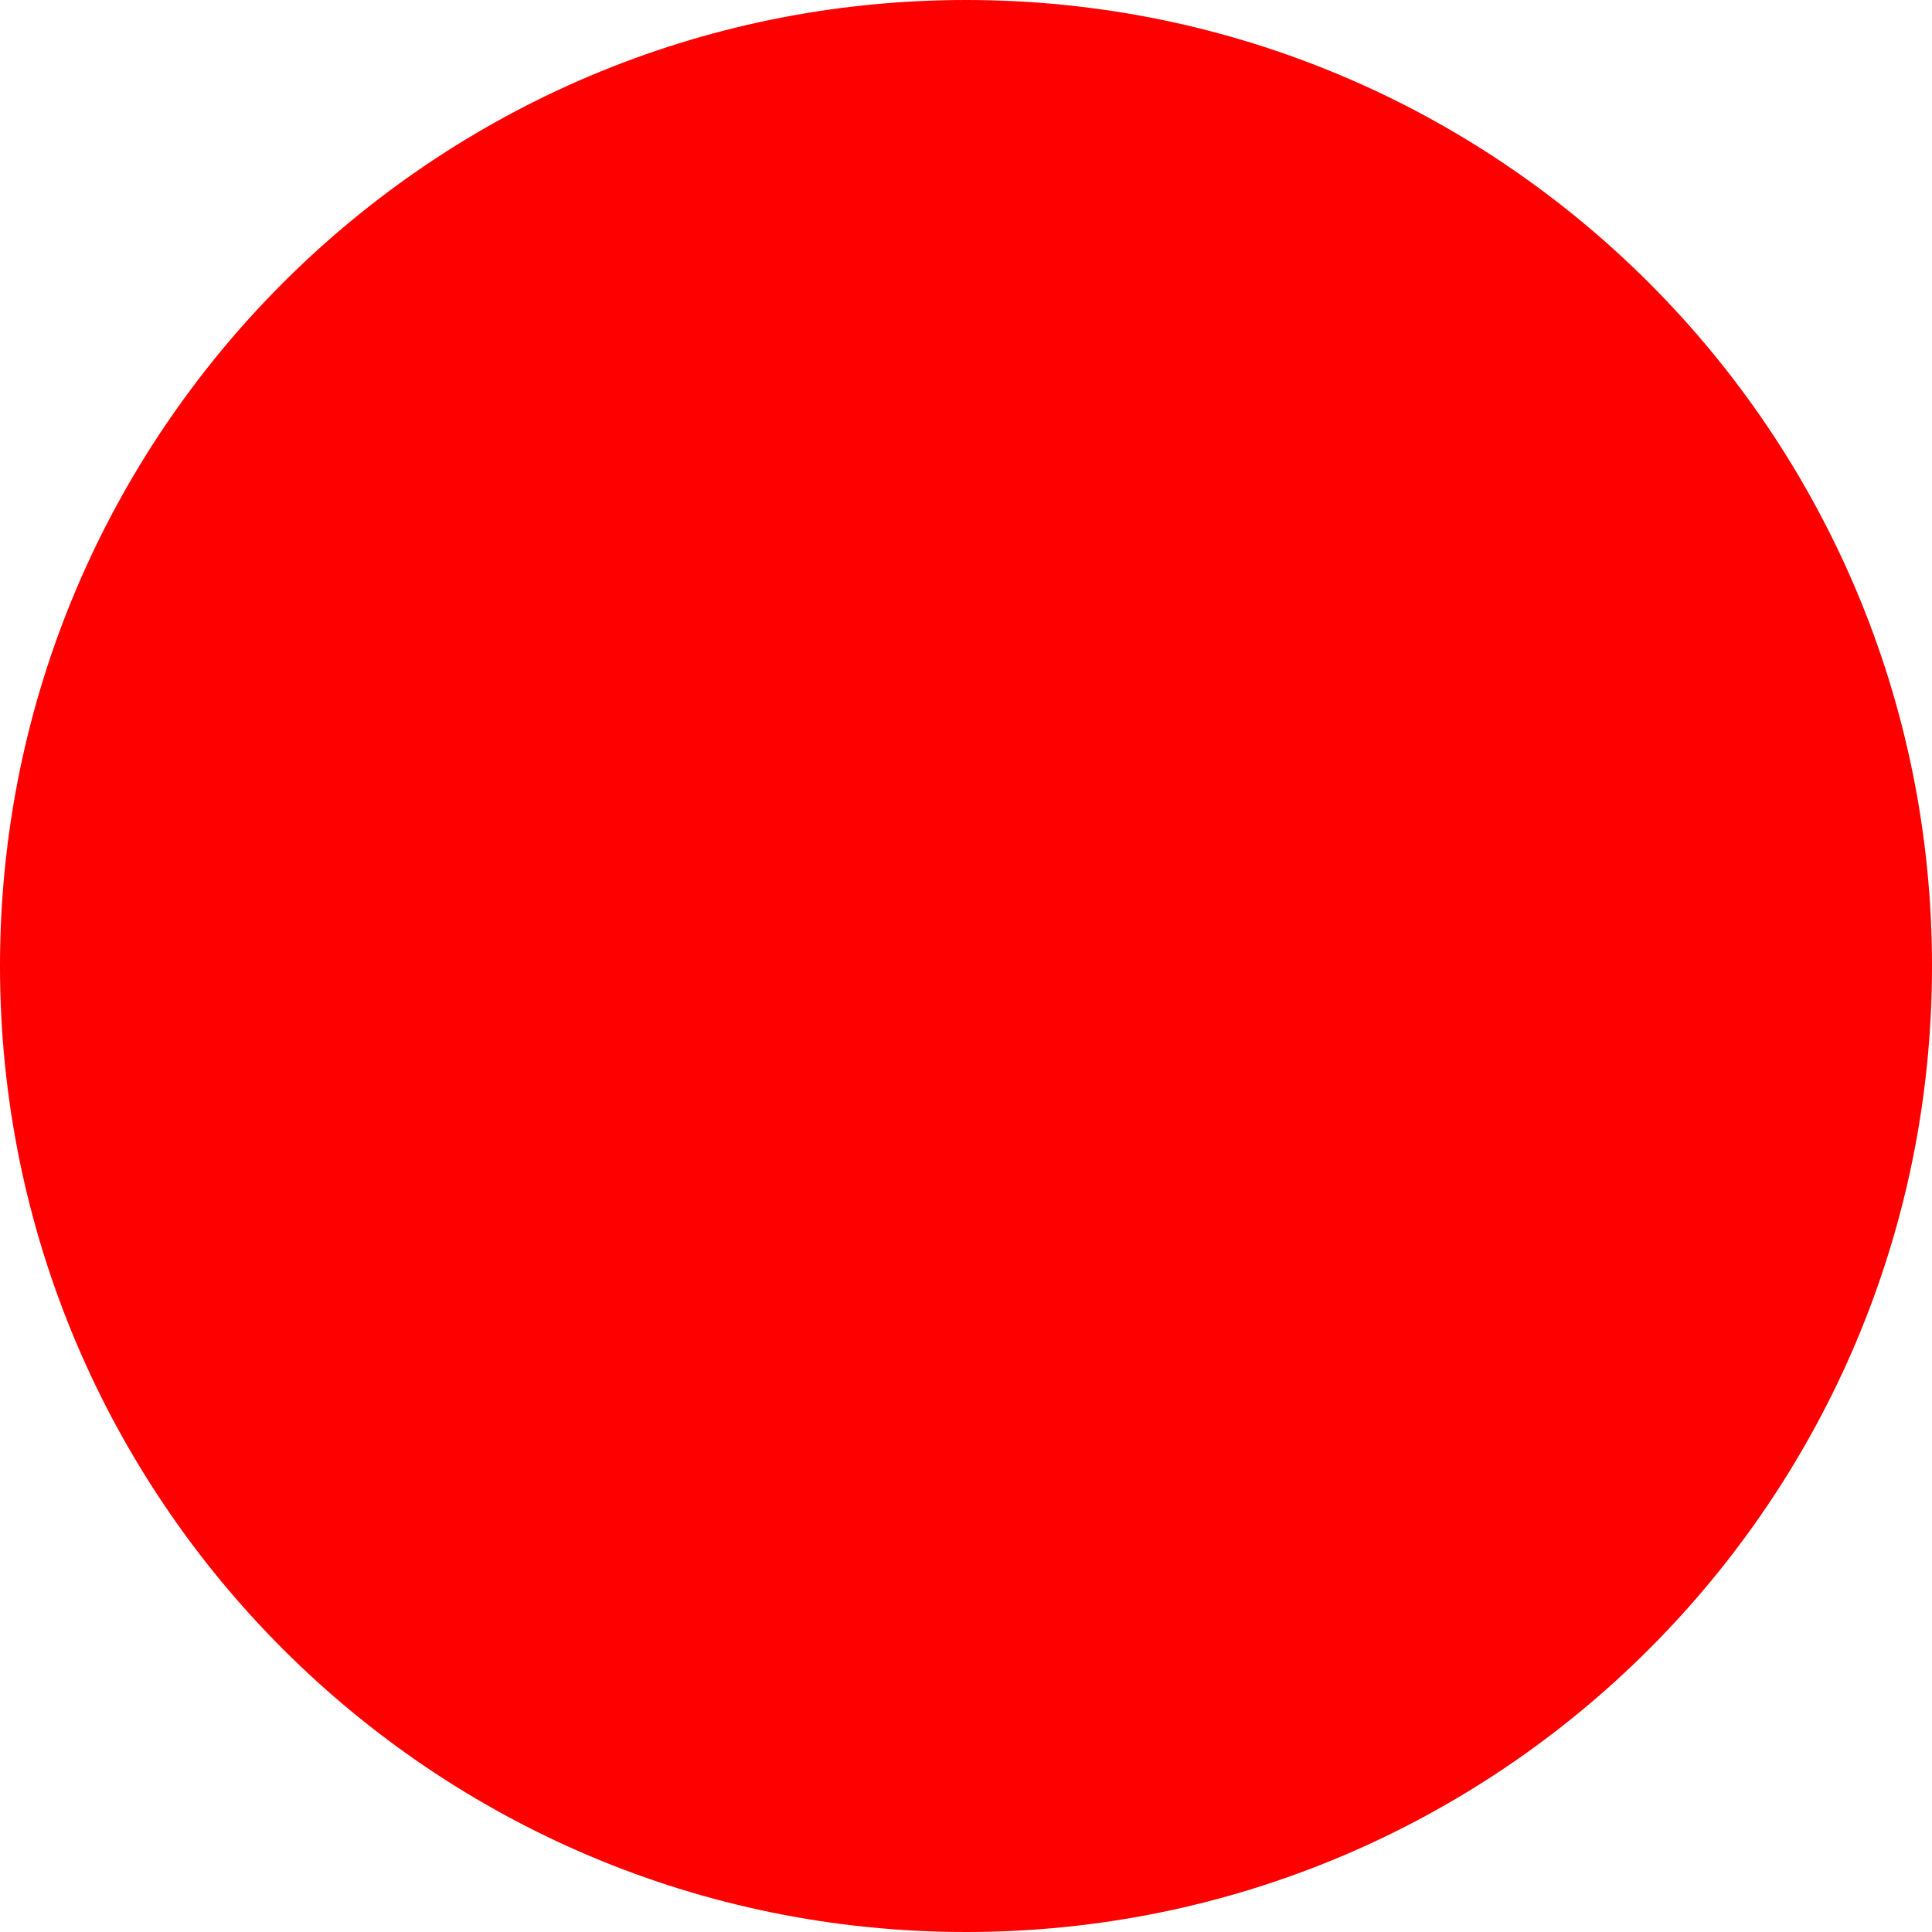
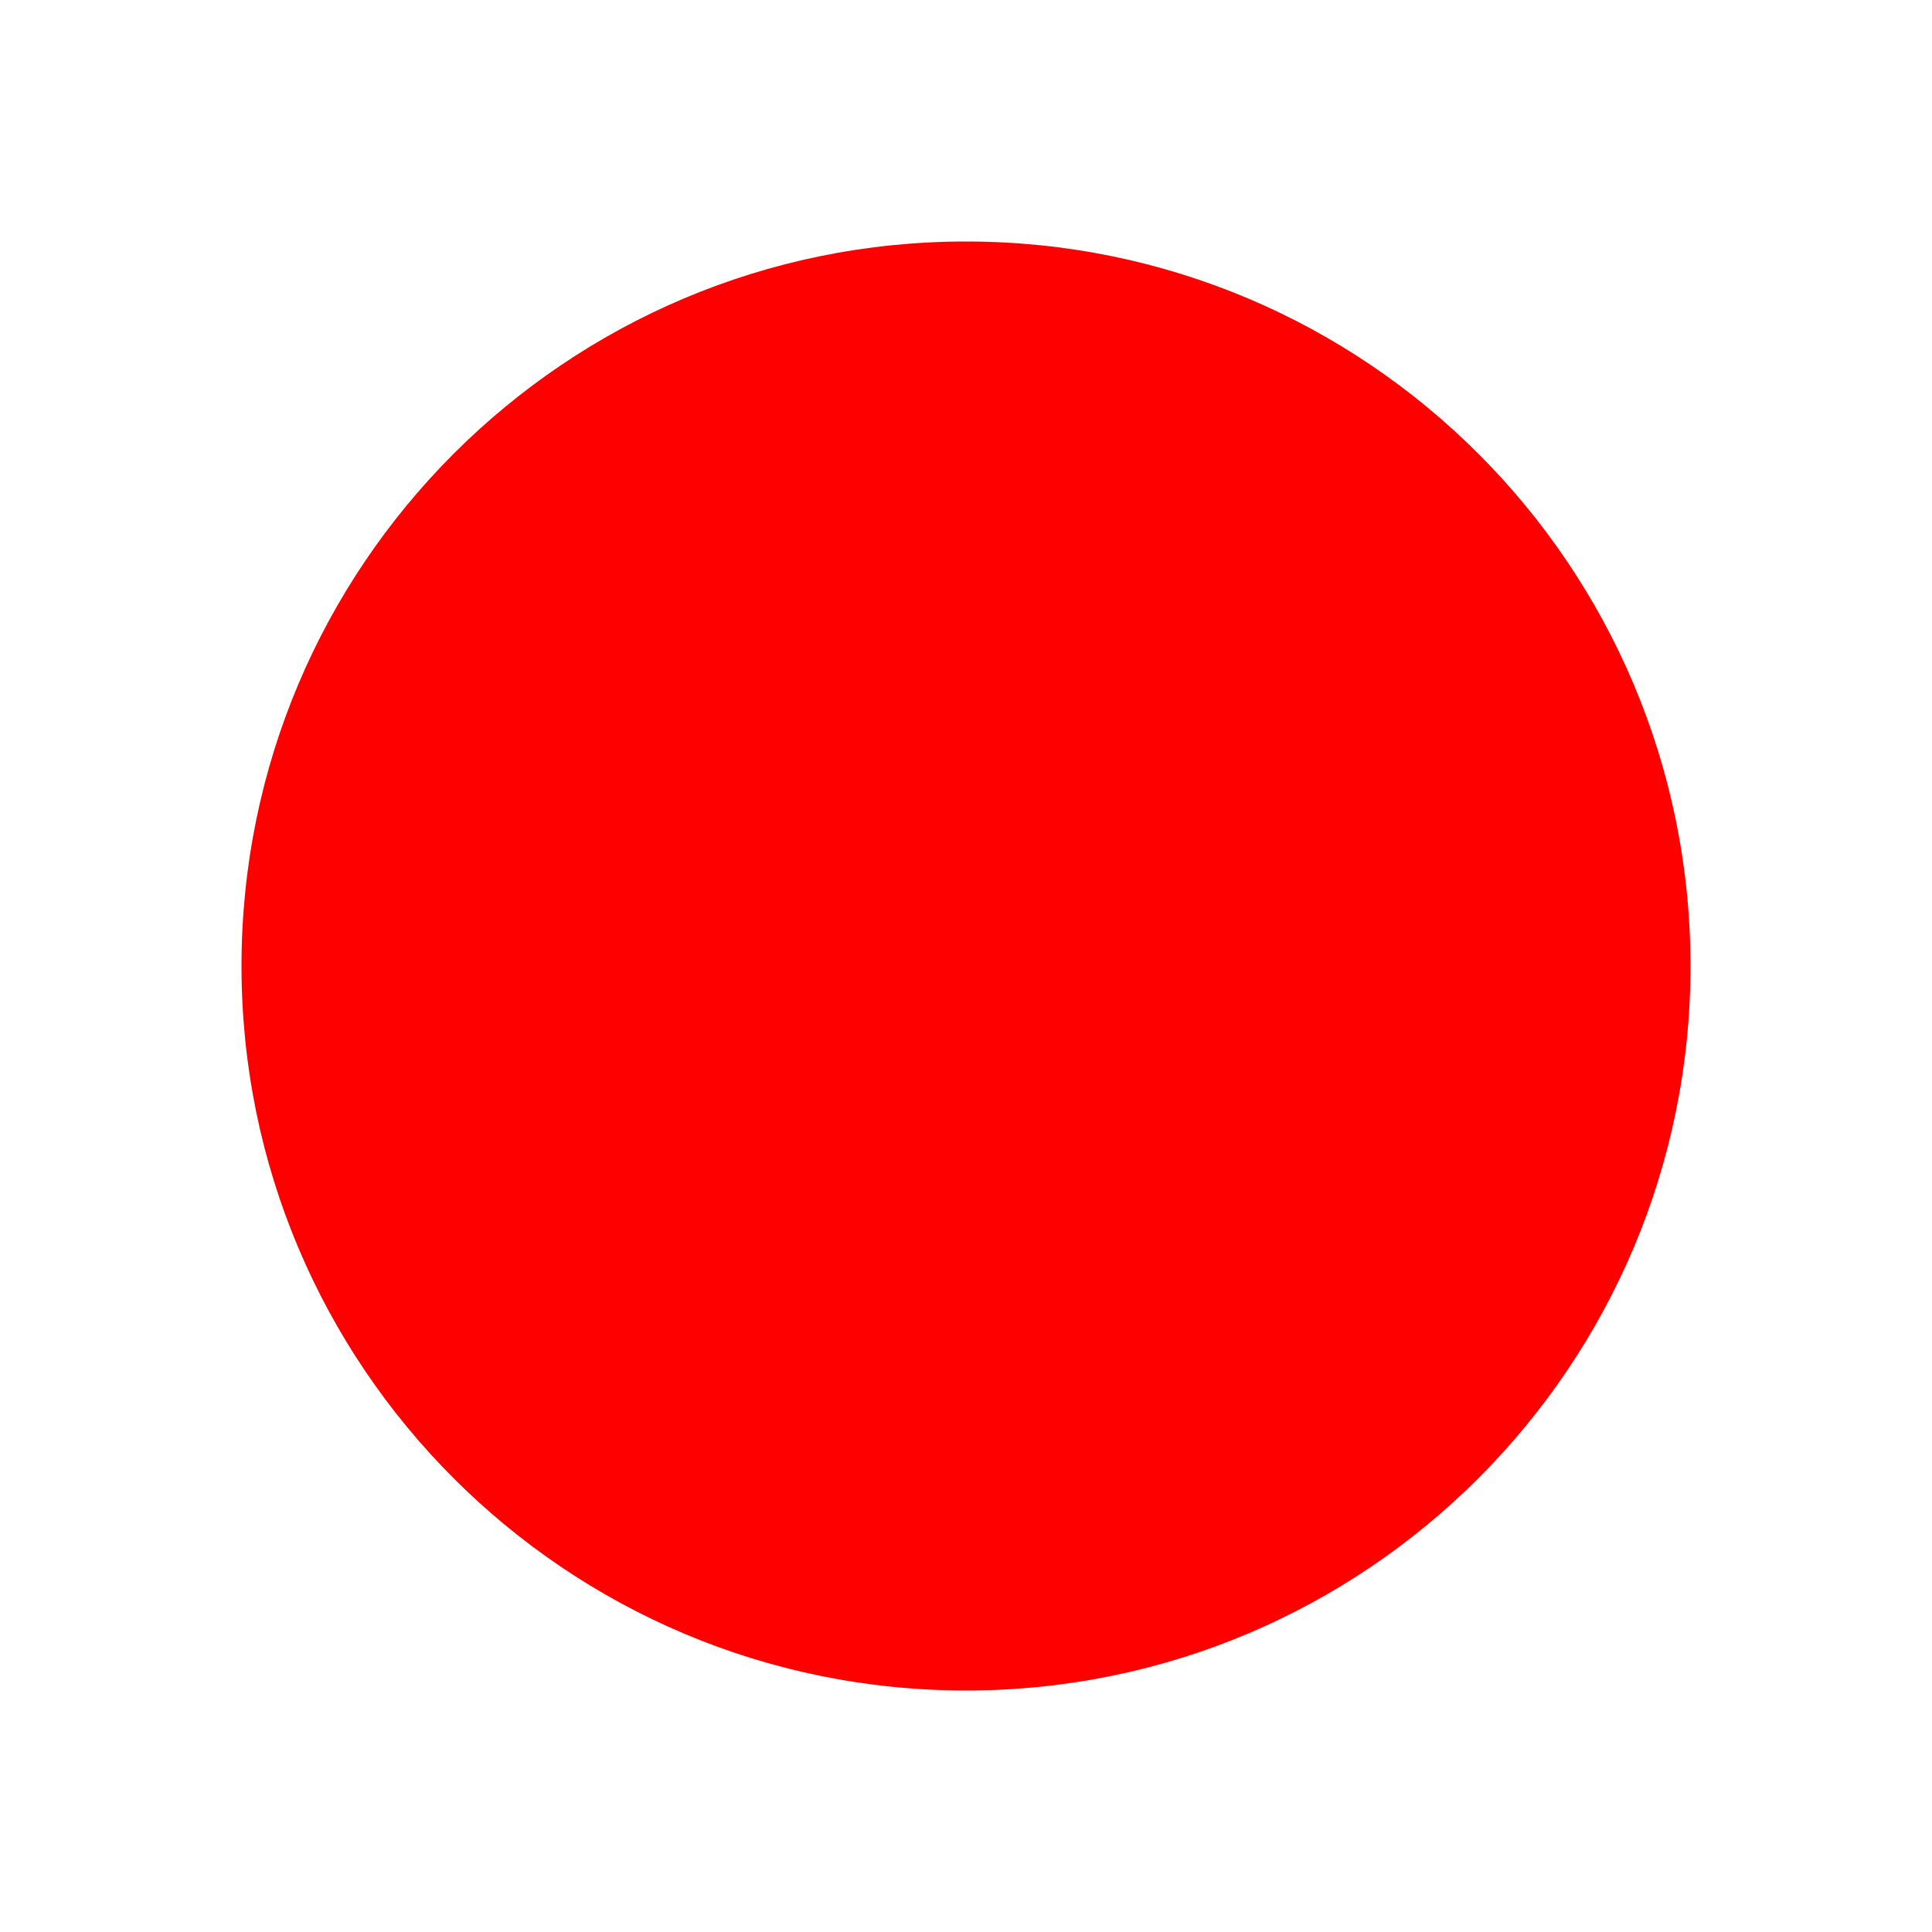
- <svg xmlns="http://www.w3.org/2000/svg" viewBox="0 0 512 512">
-   <path fill="red" d="M512 256C512 397.4 397.4 512 256 512C114.6 512 0 397.4 0 256C0 114.6 114.6 0 256 0C397.4 0 512 114.6 512 256z" />
+ <svg xmlns="http://www.w3.org/2000/svg" width="100%" height="100%" viewBox="0 0 512 512" version="1.1" xml:space="preserve" style="fill-rule:evenodd;clip-rule:evenodd;stroke-linejoin:round;stroke-miterlimit:2;">
+   <g transform="matrix(0.75,0,0,0.75,64,64)">
+     <path d="M512,256C512,397.4 397.4,512 256,512C114.6,512 0,397.4 0,256C0,114.6 114.6,0 256,0C397.4,0 512,114.6 512,256Z" style="fill:rgb(255,0,0);fill-rule:nonzero;" />
+   </g>
</svg>
